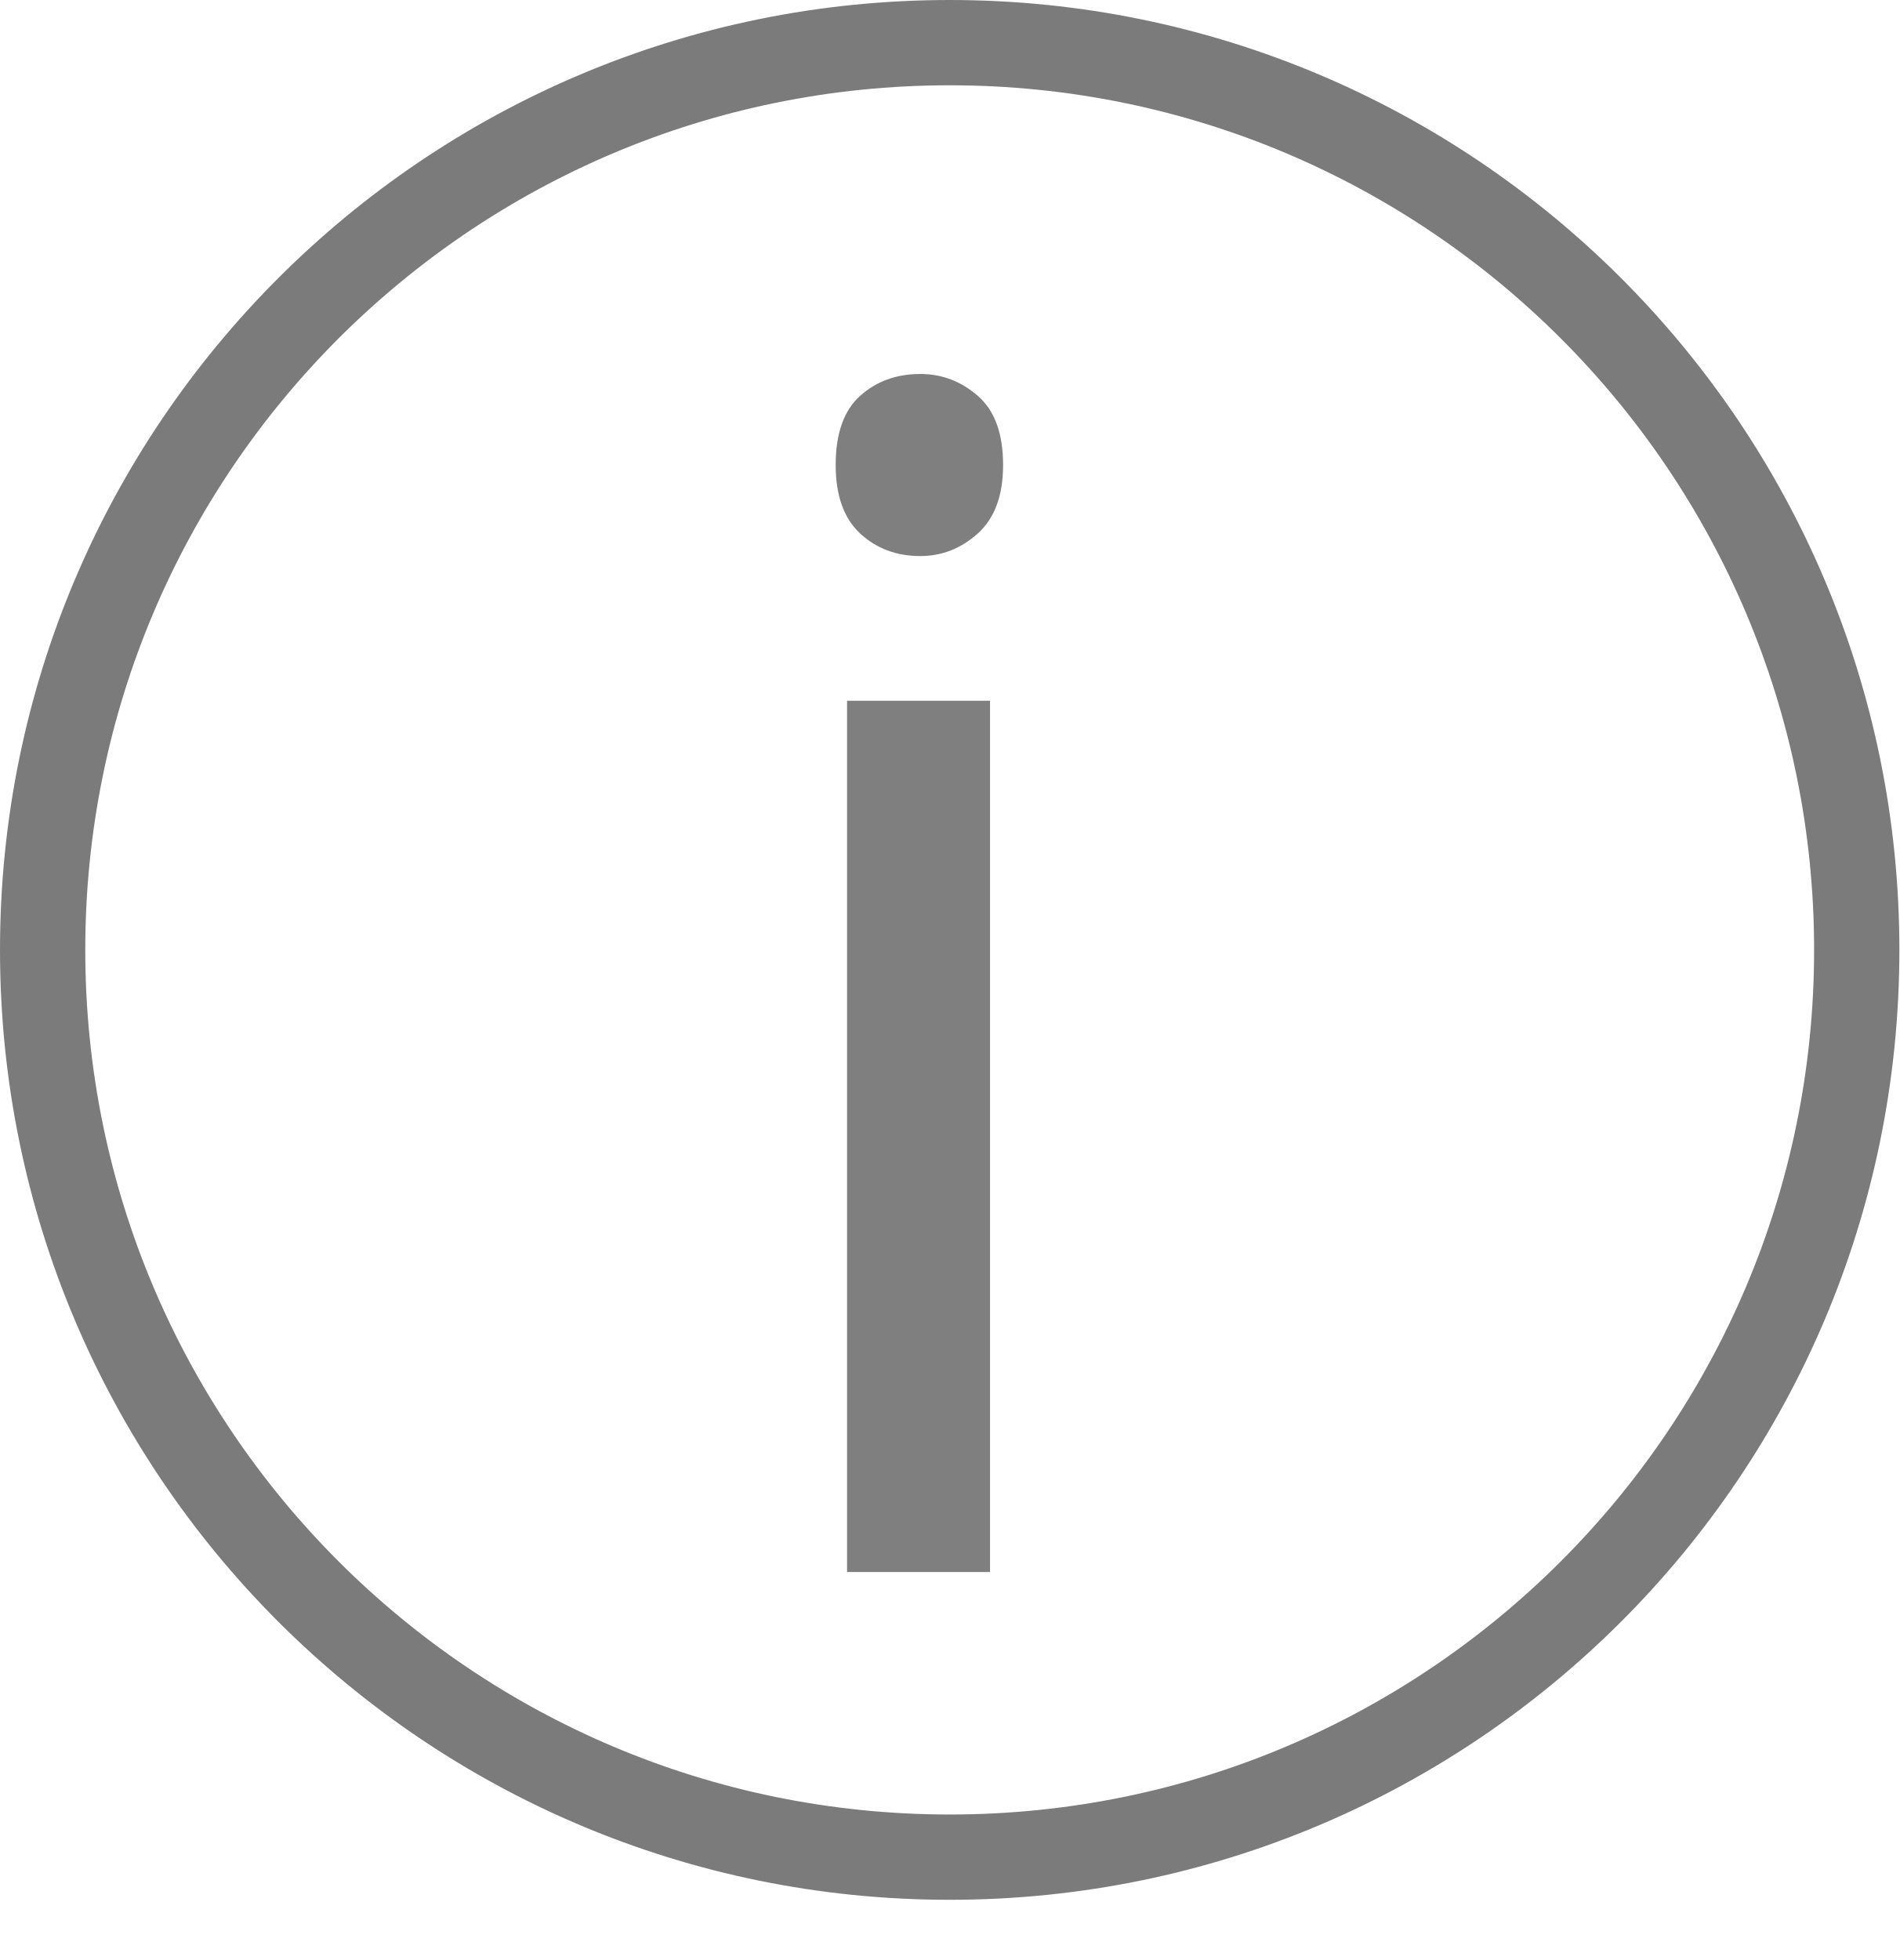
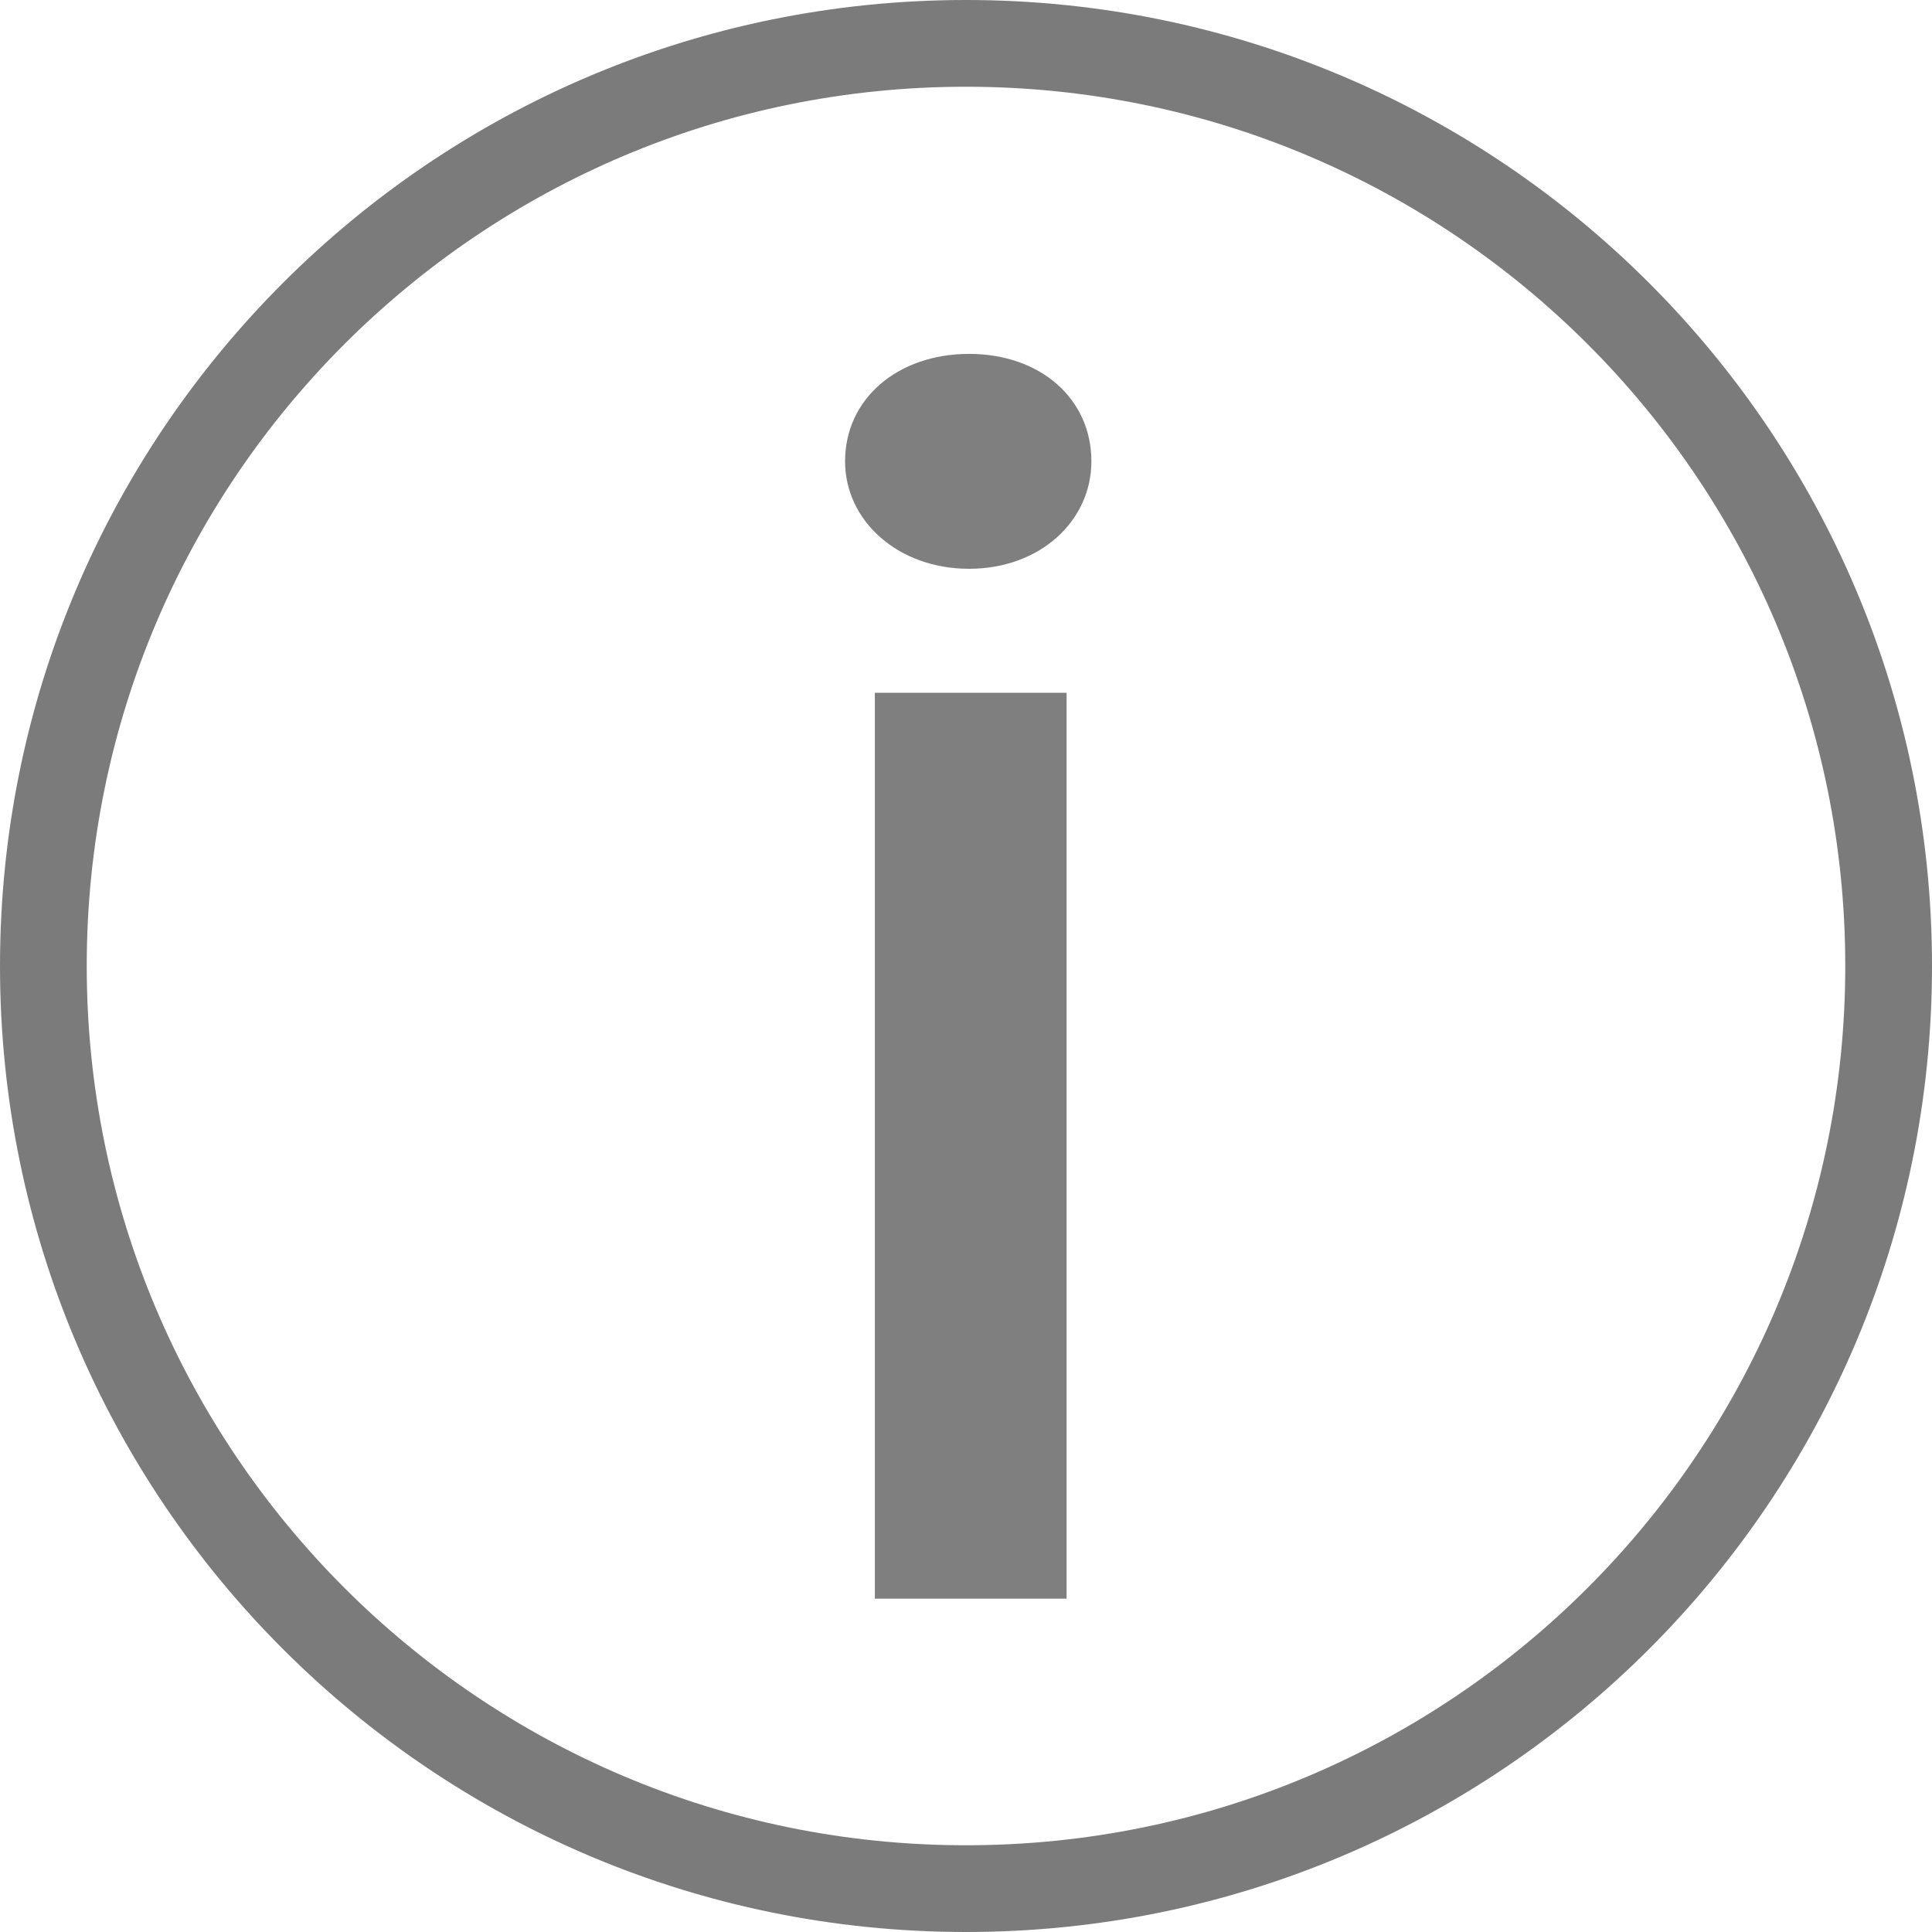
- <svg xmlns="http://www.w3.org/2000/svg" width="284" height="293" viewBox="0 0 284 293">
+ <svg xmlns="http://www.w3.org/2000/svg" width="284" height="284" viewBox="0 0 284 284">
  <g id="about" transform="translate(2 2)">
    <g id="Layer_4" data-name="Layer 4" opacity="0.518">
      <path id="Path_56" data-name="Path 56" d="M140,280A140,140,0,1,1,280,140,140,140,0,0,1,140,280ZM140,8.75A131.25,131.25,0,1,0,271.25,140,131.25,131.25,0,0,0,140,8.75Z" stroke="#000" stroke-width="4" />
    </g>
-     <text id="i" transform="translate(104 233)" font-size="243" font-family="Termina-Medium, Termina" font-weight="500" opacity="0.501">
-       <tspan x="0" y="0">i</tspan>
-     </text>
+     <path id="Path_58" data-name="Path 58" d="M36.45-151.389c10.449,0,17.982-7.047,17.982-15.795,0-9.234-7.533-15.795-17.982-15.795s-18.225,6.561-18.225,15.795C18.225-158.436,26-151.389,36.45-151.389Zm14.337,18.225H22.6V0H50.787Z" transform="translate(104 233)" opacity="0.501" />
  </g>
</svg>
